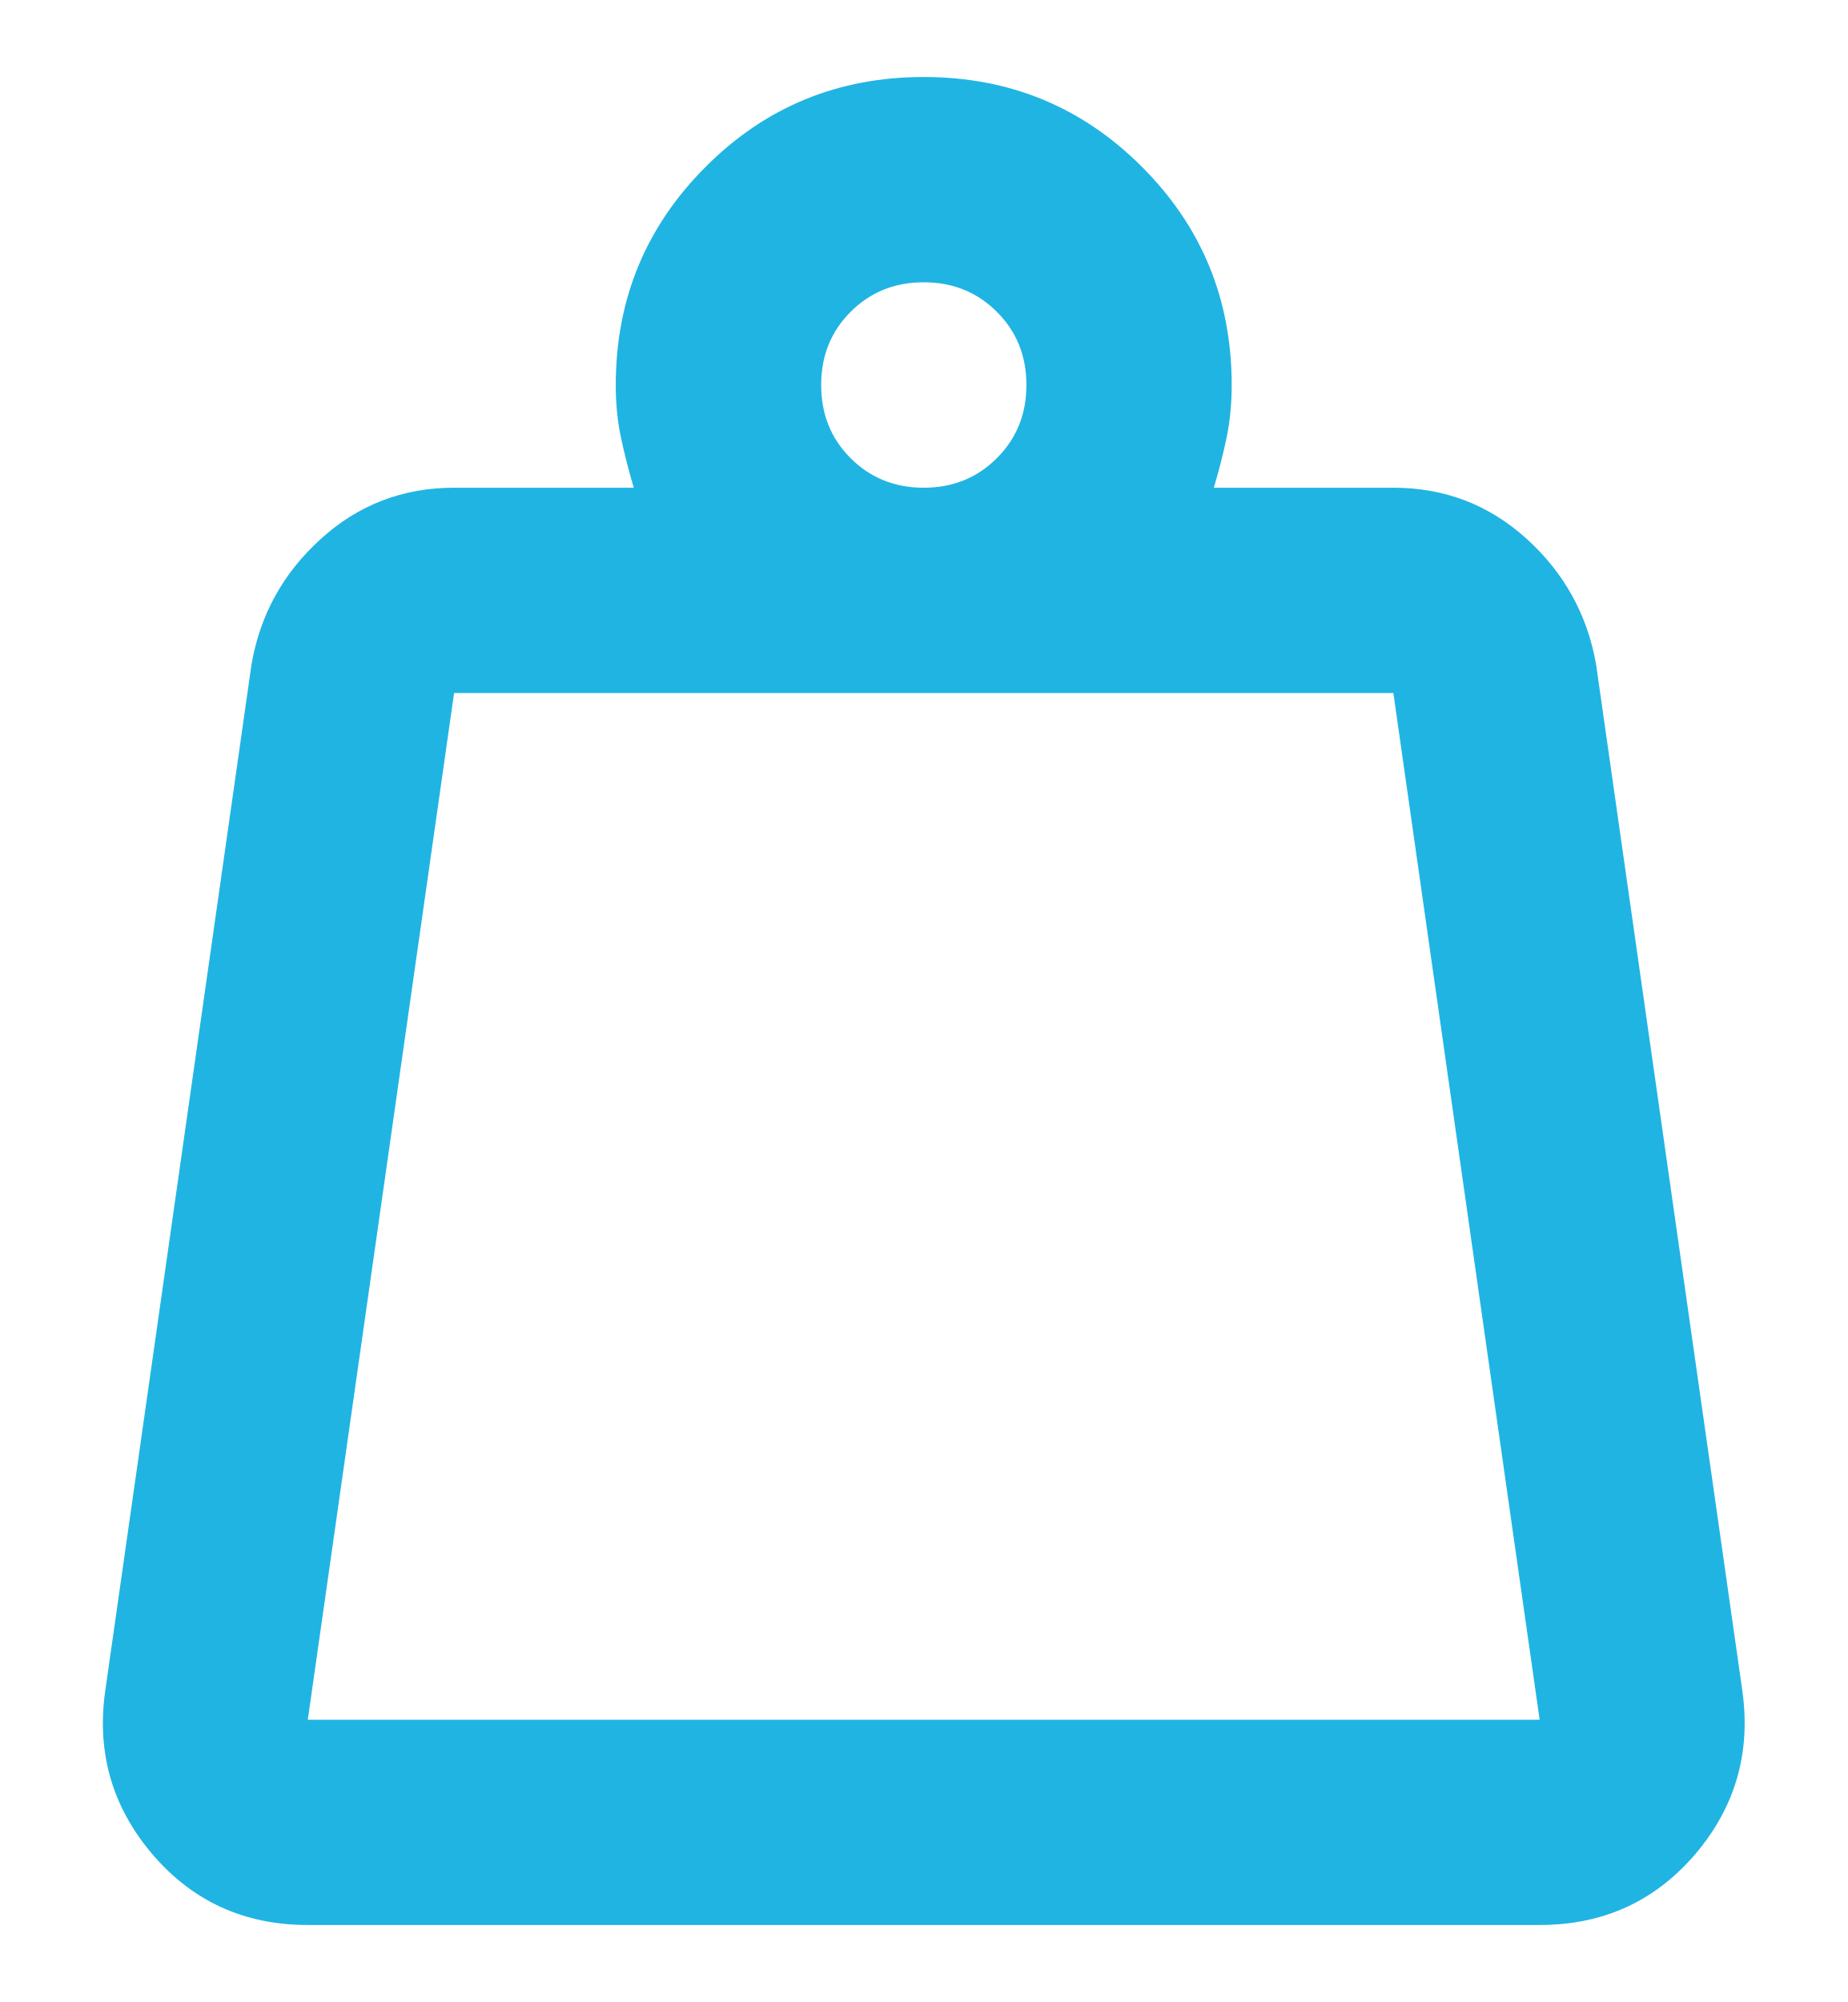
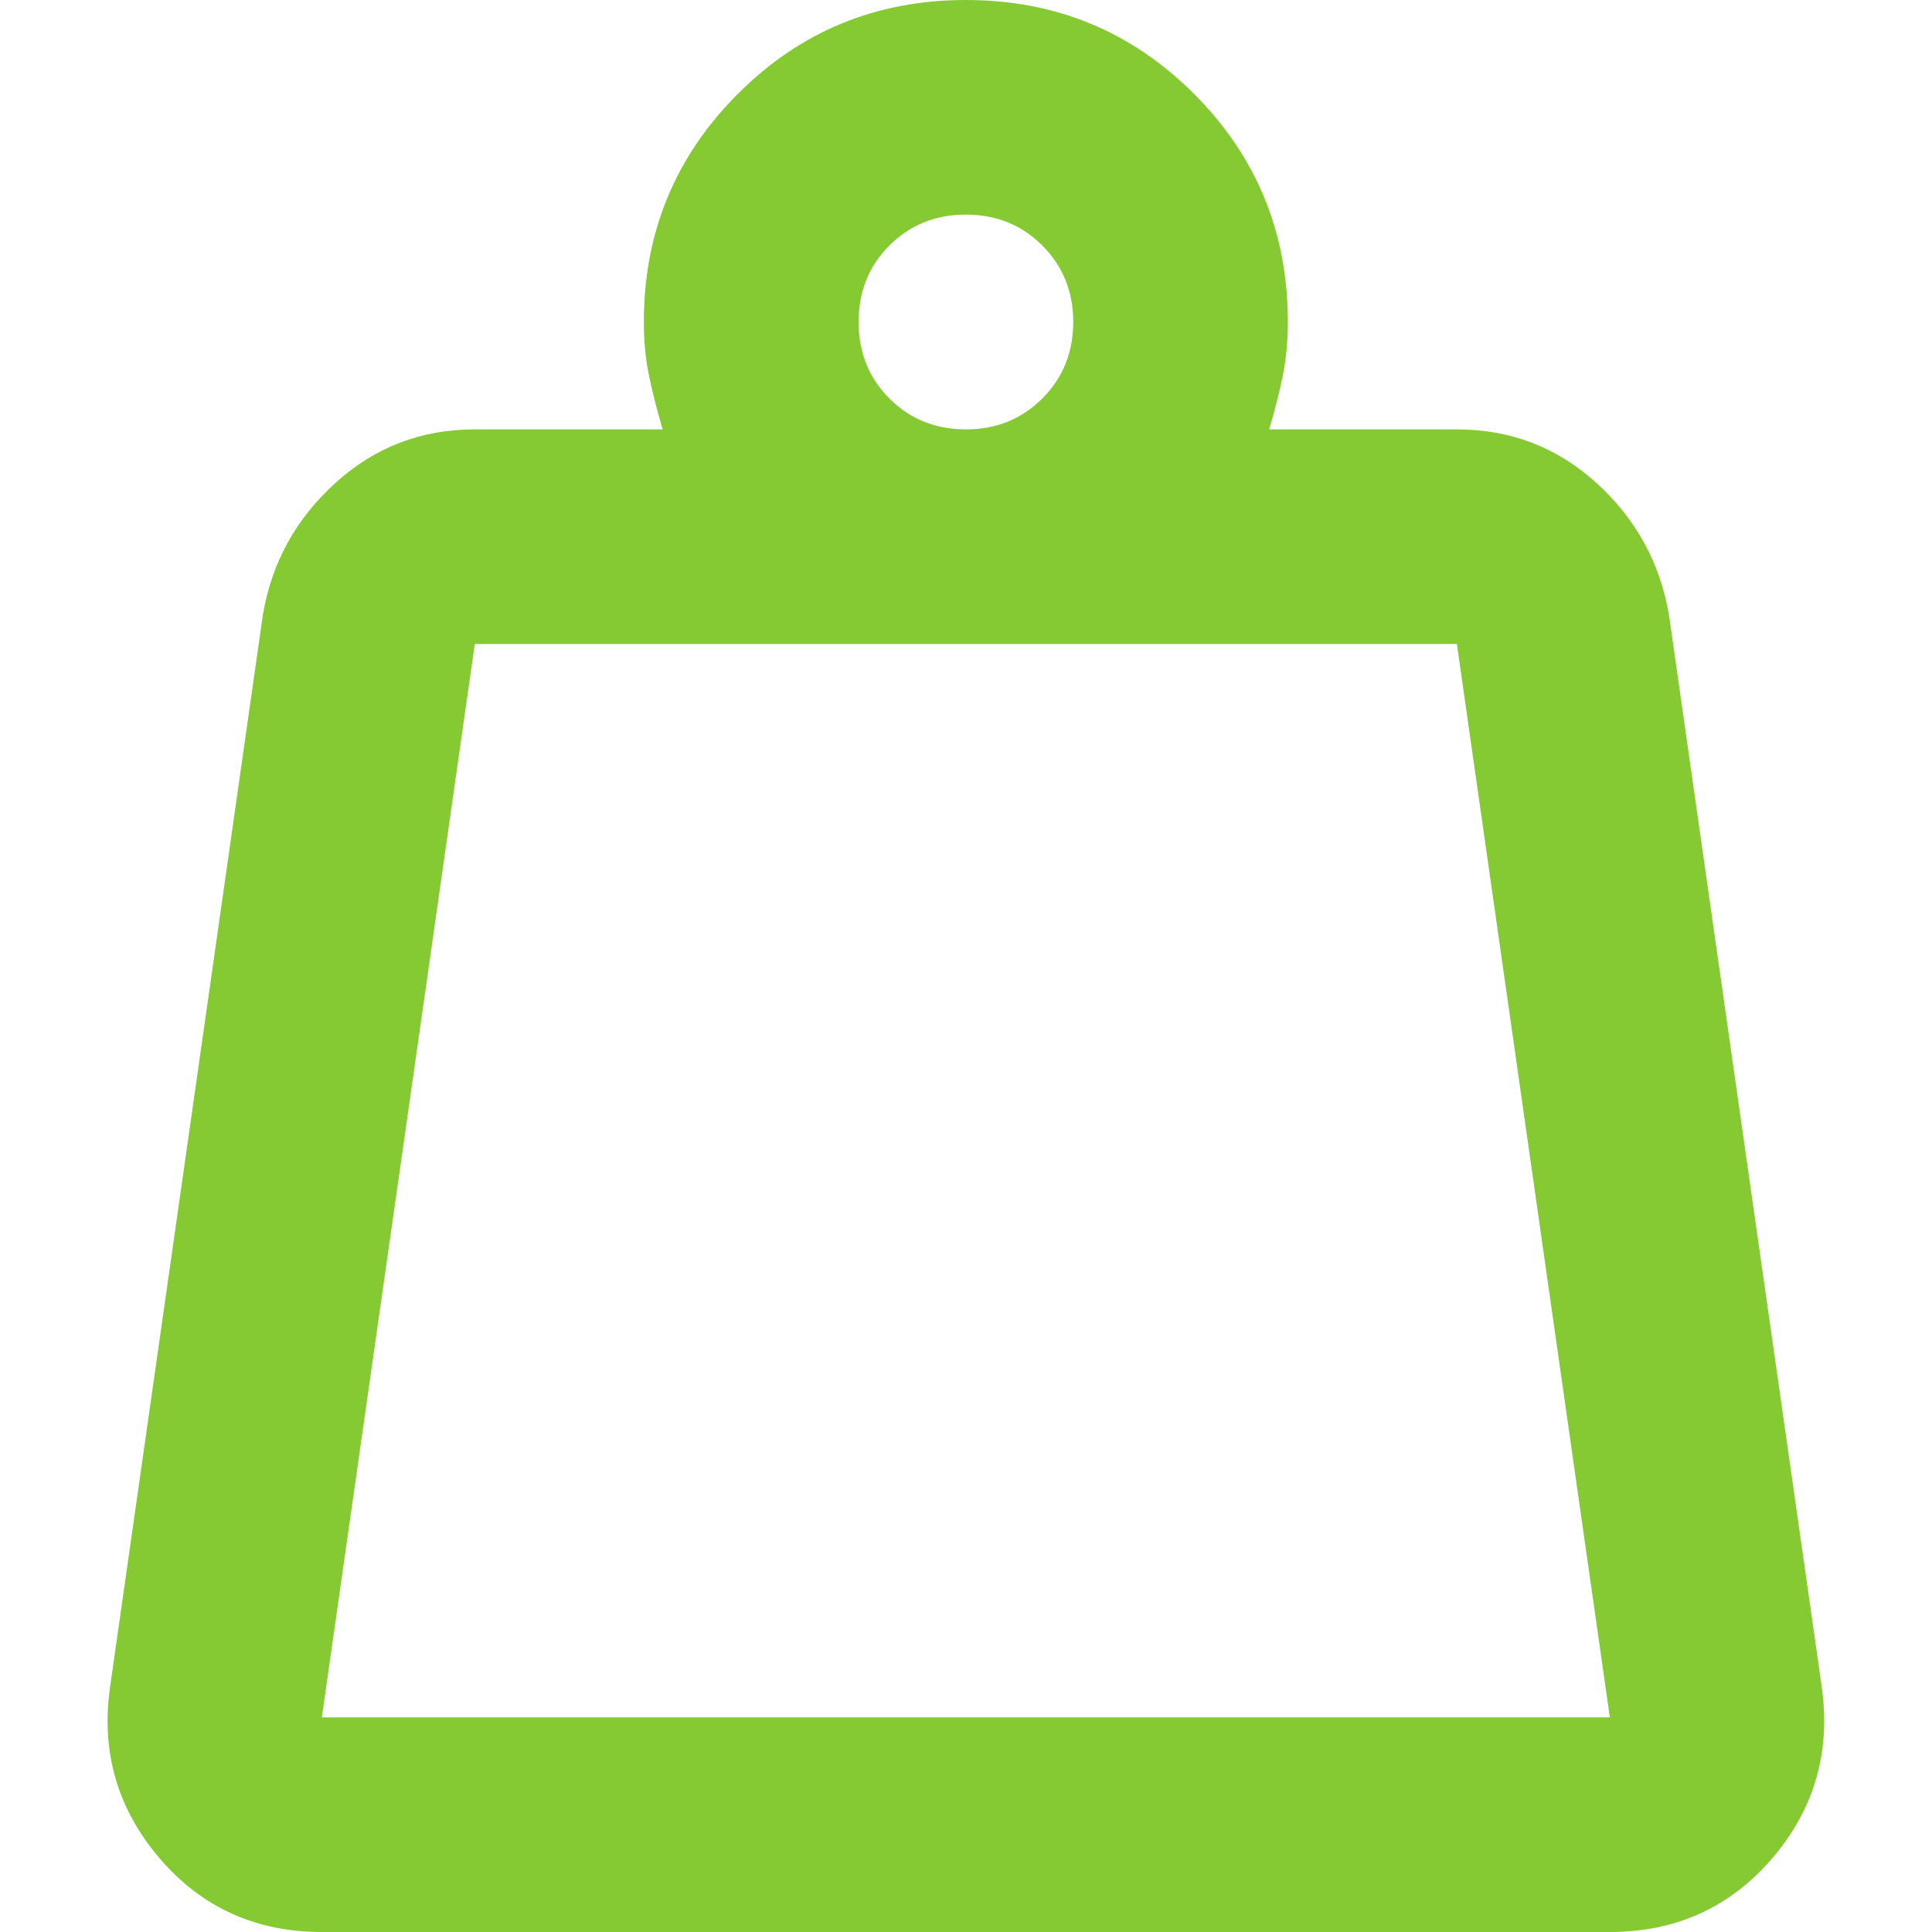
- <svg xmlns="http://www.w3.org/2000/svg" width="12" height="13" viewBox="0 0 12 13" fill="none">
-   <path d="M1.999 11.167H9.999L9.049 4.5H2.949L1.999 11.167ZM5.999 3.167C6.188 3.167 6.346 3.103 6.474 2.975C6.602 2.847 6.666 2.689 6.666 2.5C6.666 2.311 6.602 2.153 6.474 2.025C6.346 1.897 6.188 1.833 5.999 1.833C5.81 1.833 5.652 1.897 5.524 2.025C5.396 2.153 5.333 2.311 5.333 2.5C5.333 2.689 5.396 2.847 5.524 2.975C5.652 3.103 5.81 3.167 5.999 3.167ZM7.883 3.167H9.049C9.383 3.167 9.671 3.278 9.916 3.5C10.16 3.722 10.31 3.994 10.366 4.317L11.316 10.983C11.371 11.383 11.269 11.736 11.008 12.042C10.746 12.347 10.41 12.5 9.999 12.5H1.999C1.588 12.5 1.252 12.347 0.991 12.042C0.73 11.736 0.627 11.383 0.683 10.983L1.633 4.317C1.688 3.994 1.838 3.722 2.083 3.5C2.327 3.278 2.616 3.167 2.949 3.167H4.116C4.083 3.056 4.055 2.947 4.033 2.842C4.01 2.736 3.999 2.622 3.999 2.5C3.999 1.944 4.194 1.472 4.583 1.083C4.971 0.694 5.444 0.5 5.999 0.5C6.555 0.5 7.027 0.694 7.416 1.083C7.805 1.472 7.999 1.944 7.999 2.5C7.999 2.622 7.988 2.736 7.966 2.842C7.944 2.947 7.916 3.056 7.883 3.167Z" fill="#20B4E3" />
+ <svg xmlns="http://www.w3.org/2000/svg" width="12" height="12" viewBox="0 0 12 12" fill="none">
+   <path d="M1.999 10.667H9.999L9.049 4H2.949L1.999 10.667ZM5.999 2.667C6.188 2.667 6.346 2.603 6.474 2.475C6.602 2.347 6.666 2.189 6.666 2C6.666 1.811 6.602 1.653 6.474 1.525C6.346 1.397 6.188 1.333 5.999 1.333C5.81 1.333 5.652 1.397 5.524 1.525C5.396 1.653 5.333 1.811 5.333 2C5.333 2.189 5.396 2.347 5.524 2.475C5.652 2.603 5.81 2.667 5.999 2.667ZM7.883 2.667H9.049C9.383 2.667 9.671 2.778 9.916 3C10.16 3.222 10.31 3.494 10.366 3.817L11.316 10.483C11.371 10.883 11.269 11.236 11.008 11.542C10.746 11.847 10.41 12 9.999 12H1.999C1.588 12 1.252 11.847 0.991 11.542C0.73 11.236 0.627 10.883 0.683 10.483L1.633 3.817C1.688 3.494 1.838 3.222 2.083 3C2.327 2.778 2.616 2.667 2.949 2.667H4.116C4.083 2.556 4.055 2.447 4.033 2.342C4.01 2.236 3.999 2.122 3.999 2C3.999 1.444 4.194 0.972 4.583 0.583C4.971 0.194 5.444 0 5.999 0C6.555 0 7.027 0.194 7.416 0.583C7.805 0.972 7.999 1.444 7.999 2C7.999 2.122 7.988 2.236 7.966 2.342C7.944 2.447 7.916 2.556 7.883 2.667Z" fill="#85C933" />
</svg>
